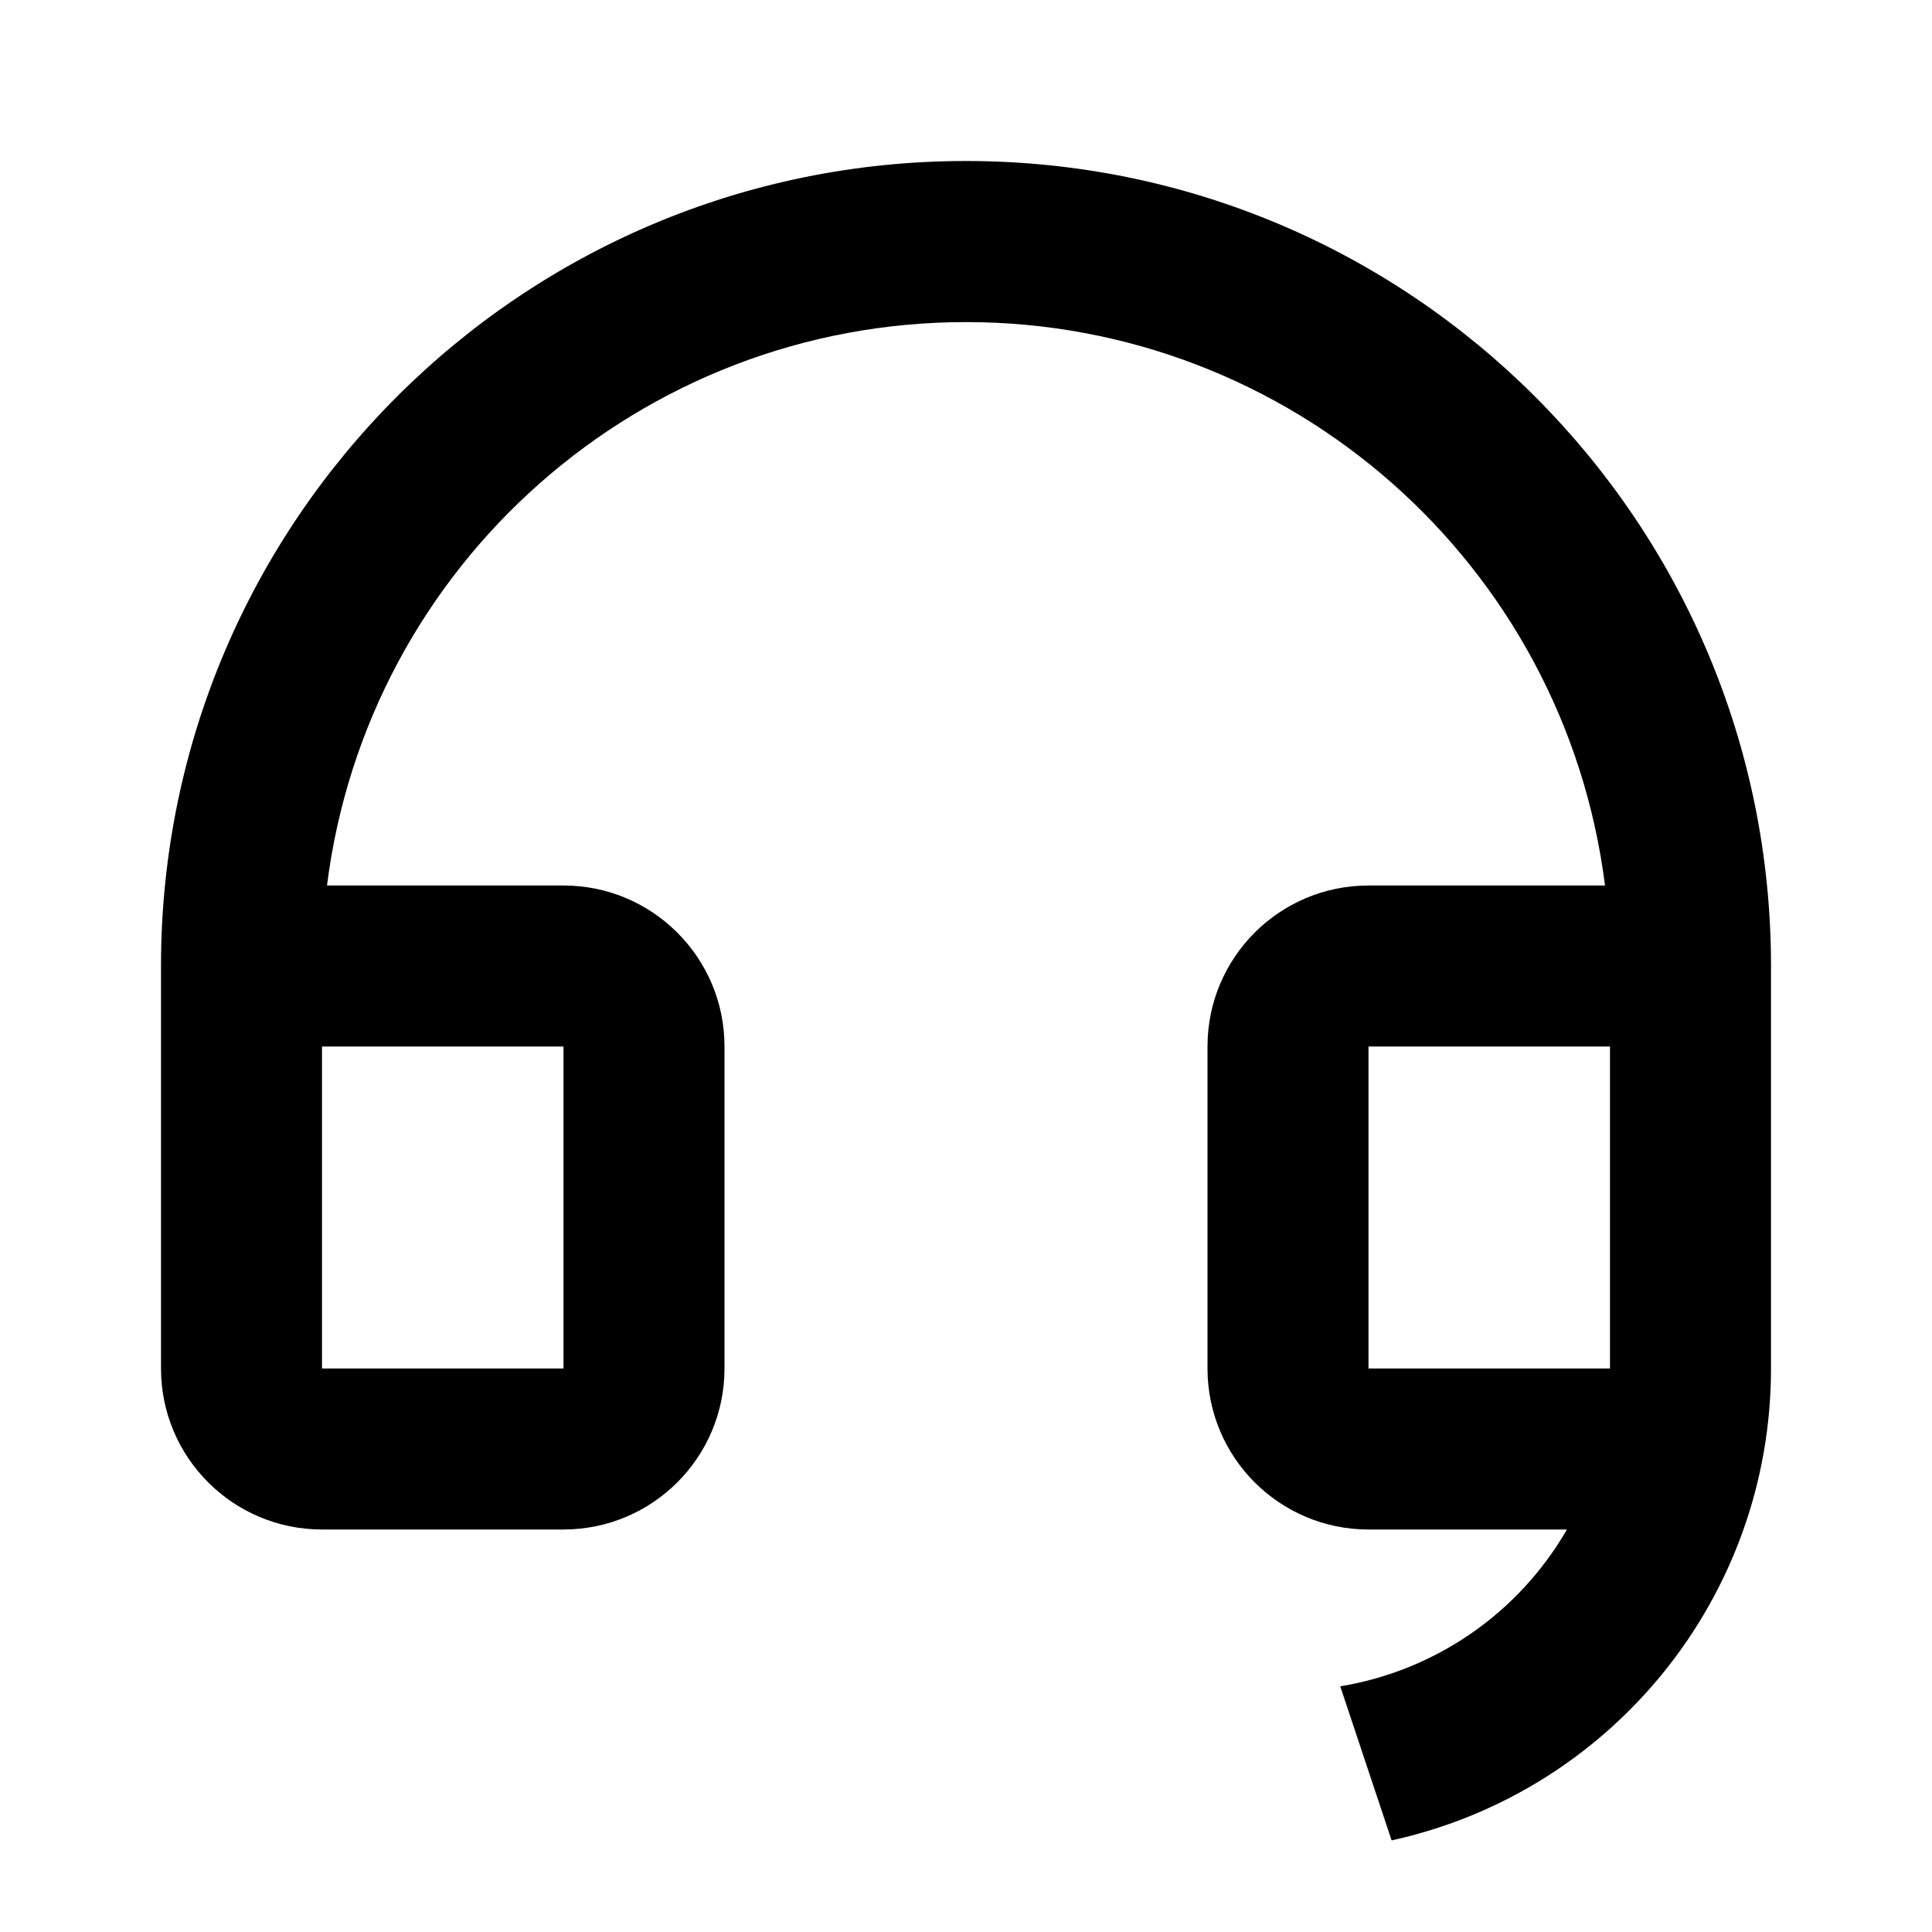
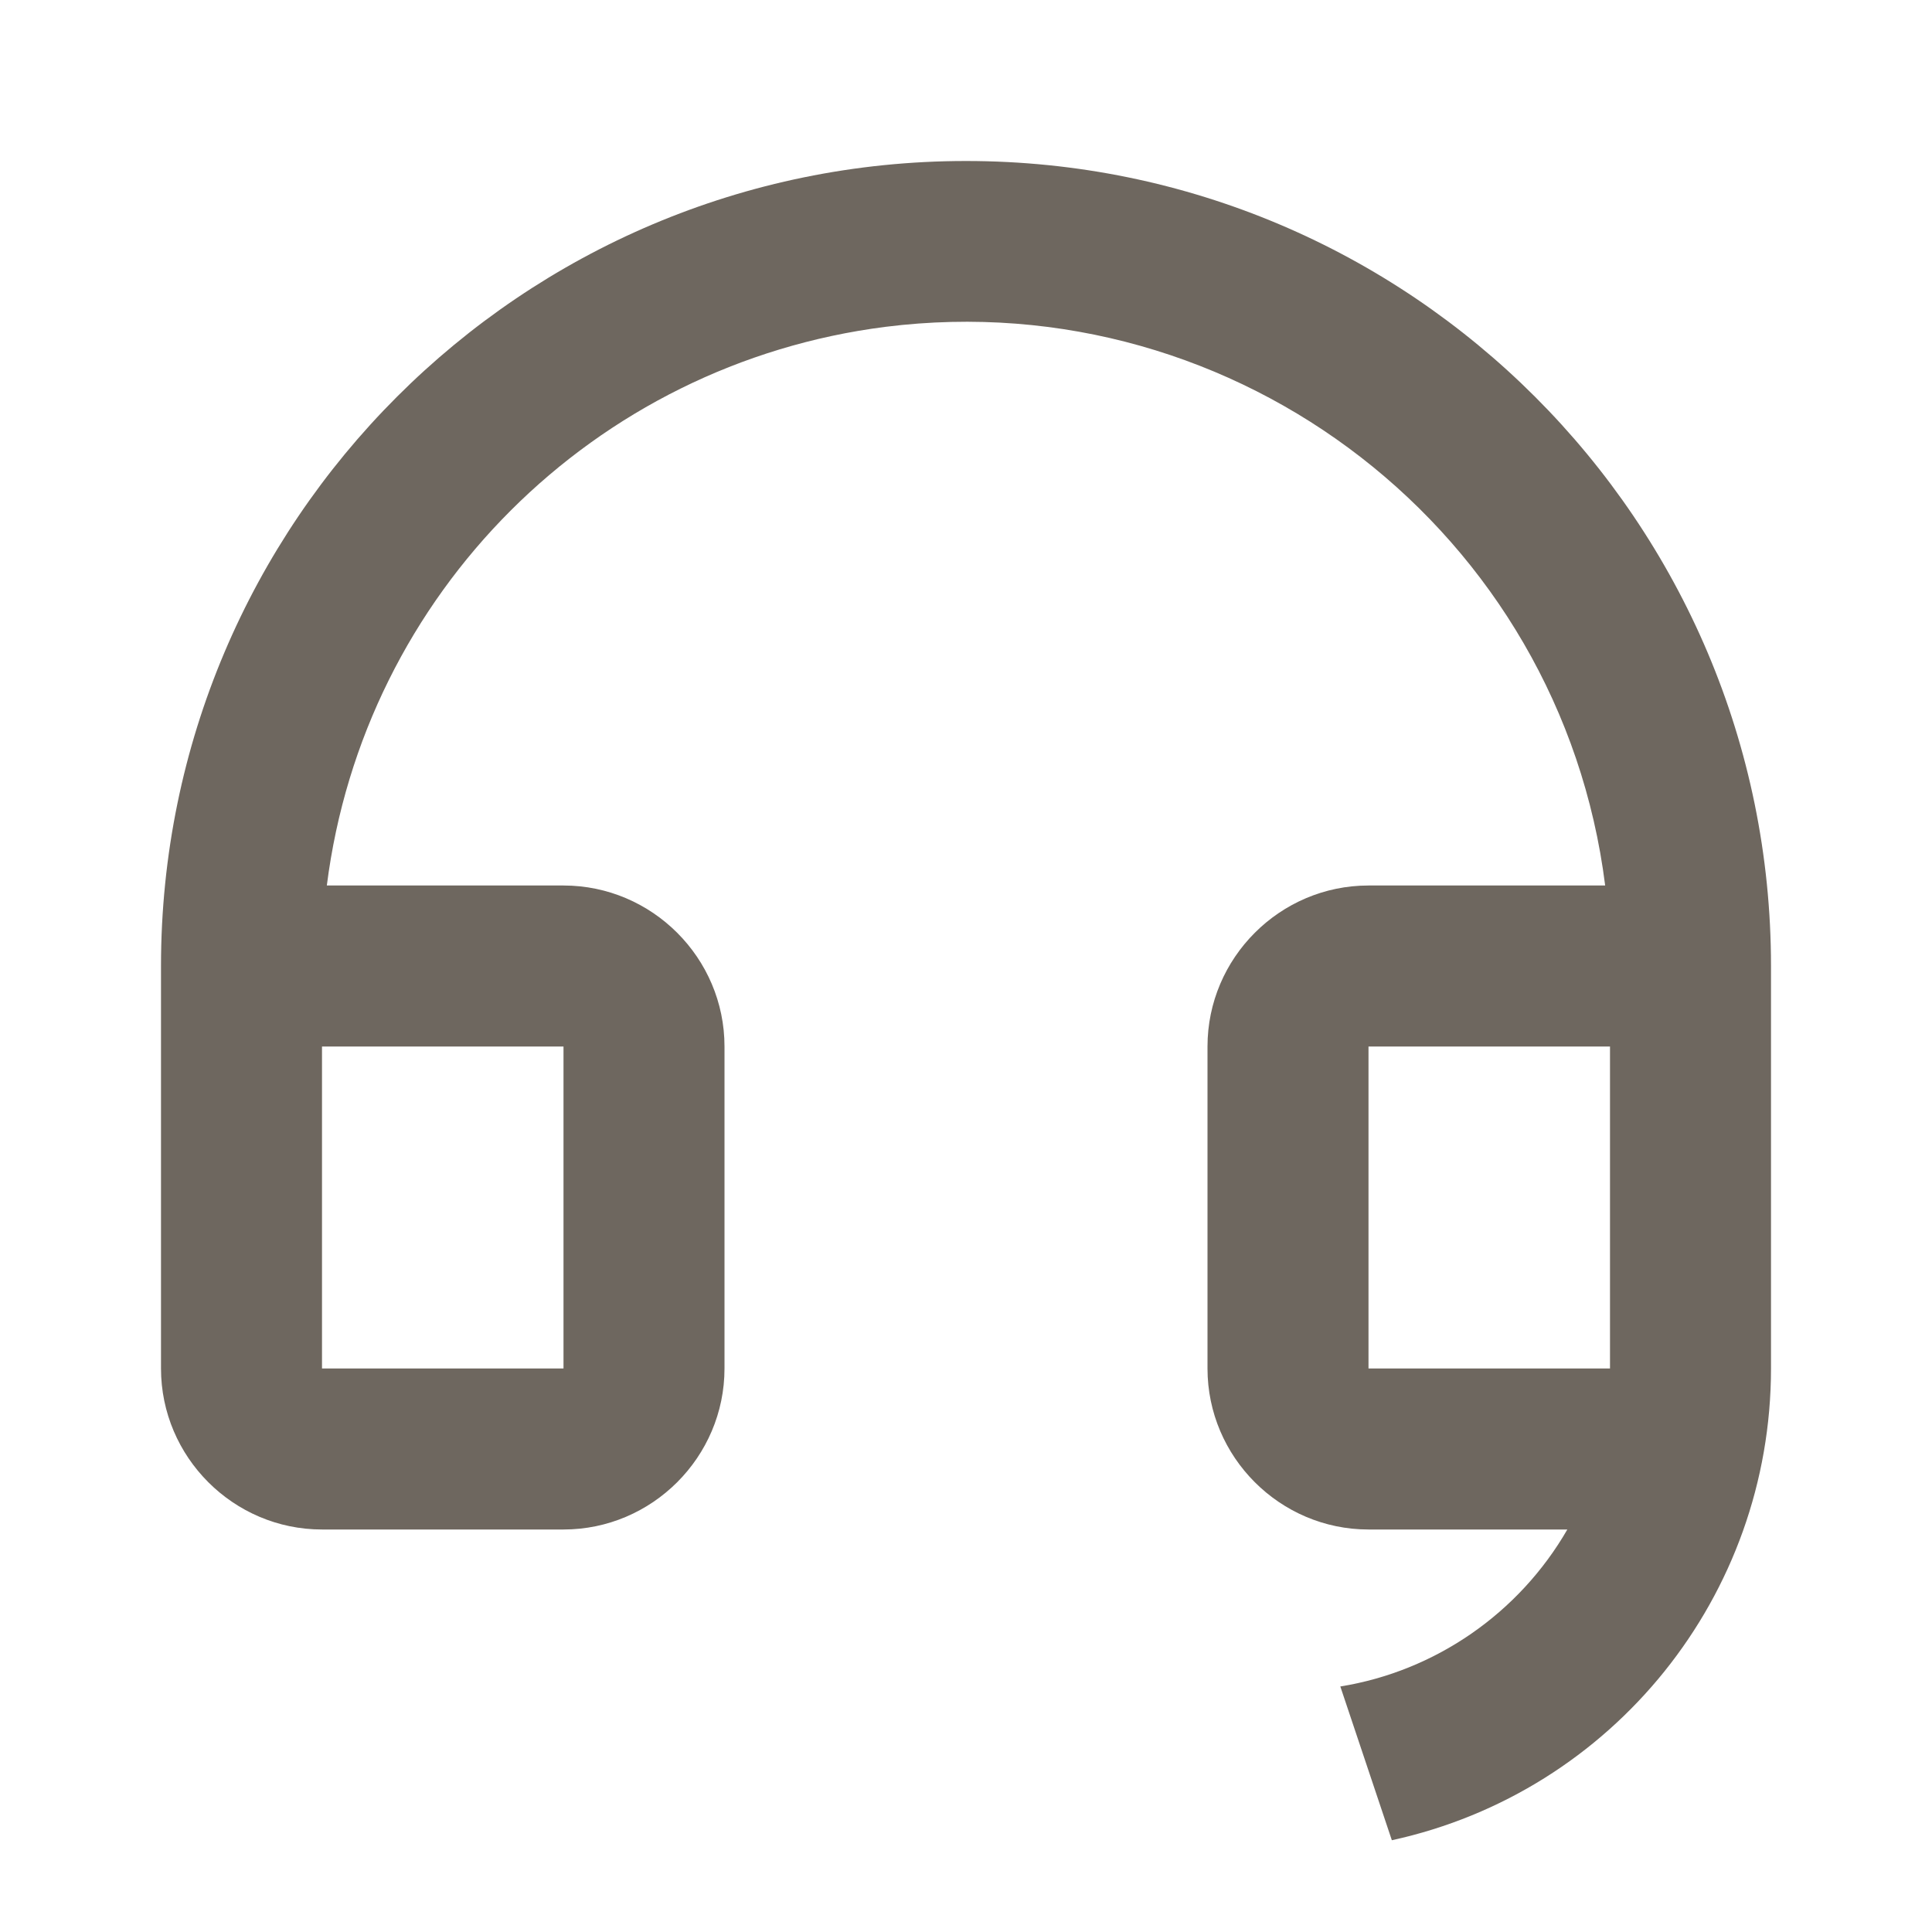
- <svg xmlns="http://www.w3.org/2000/svg" width="24" height="24" viewBox="0 0 24 24">
-   <path fill="currentColor" d="M22 17.002a6 6 0 0 1-4.713 5.86l-.638-1.914A4 4 0 0 0 19.465 19H17a2 2 0 0 1-2-2v-4a2 2 0 0 1 2-2h2.938a8.001 8.001 0 0 0-15.876 0H7a2 2 0 0 1 2 2v4a2 2 0 0 1-2 2H4a2 2 0 0 1-2-2v-5C2 6.477 6.477 2 12 2s10 4.477 10 10zM20 17v-4h-3v4zM4 13v4h3v-4z" />
+ <svg xmlns="http://www.w3.org/2000/svg" id="_圖層_1" data-name="圖層_1" version="1.1" viewBox="0 0 24 24">
+   <defs>
+     <style>
+       .st0 {
+         fill: #6e675f;
+       }
+     </style>
+   </defs>
+   <path class="st0" d="M22,17c0,2.82-1.96,5.26-4.71,5.86l-.64-1.91c1.18-.19,2.22-.91,2.82-1.95h-2.47c-1.1,0-2-.9-2-2v-4c0-1.1.9-2,2-2h2.94c-.55-4.38-4.56-7.49-8.94-6.94-3.62.46-6.48,3.31-6.94,6.94h2.94c1.1,0,2,.9,2,2v4c0,1.1-.9,2-2,2h-3c-1.1,0-2-.9-2-2v-5C2,6.48,6.48,2,12,2s10,4.48,10,10v5ZM20,17v-4h-3v4h3ZM4,13v4h3v-4h-3Z" />
</svg>
